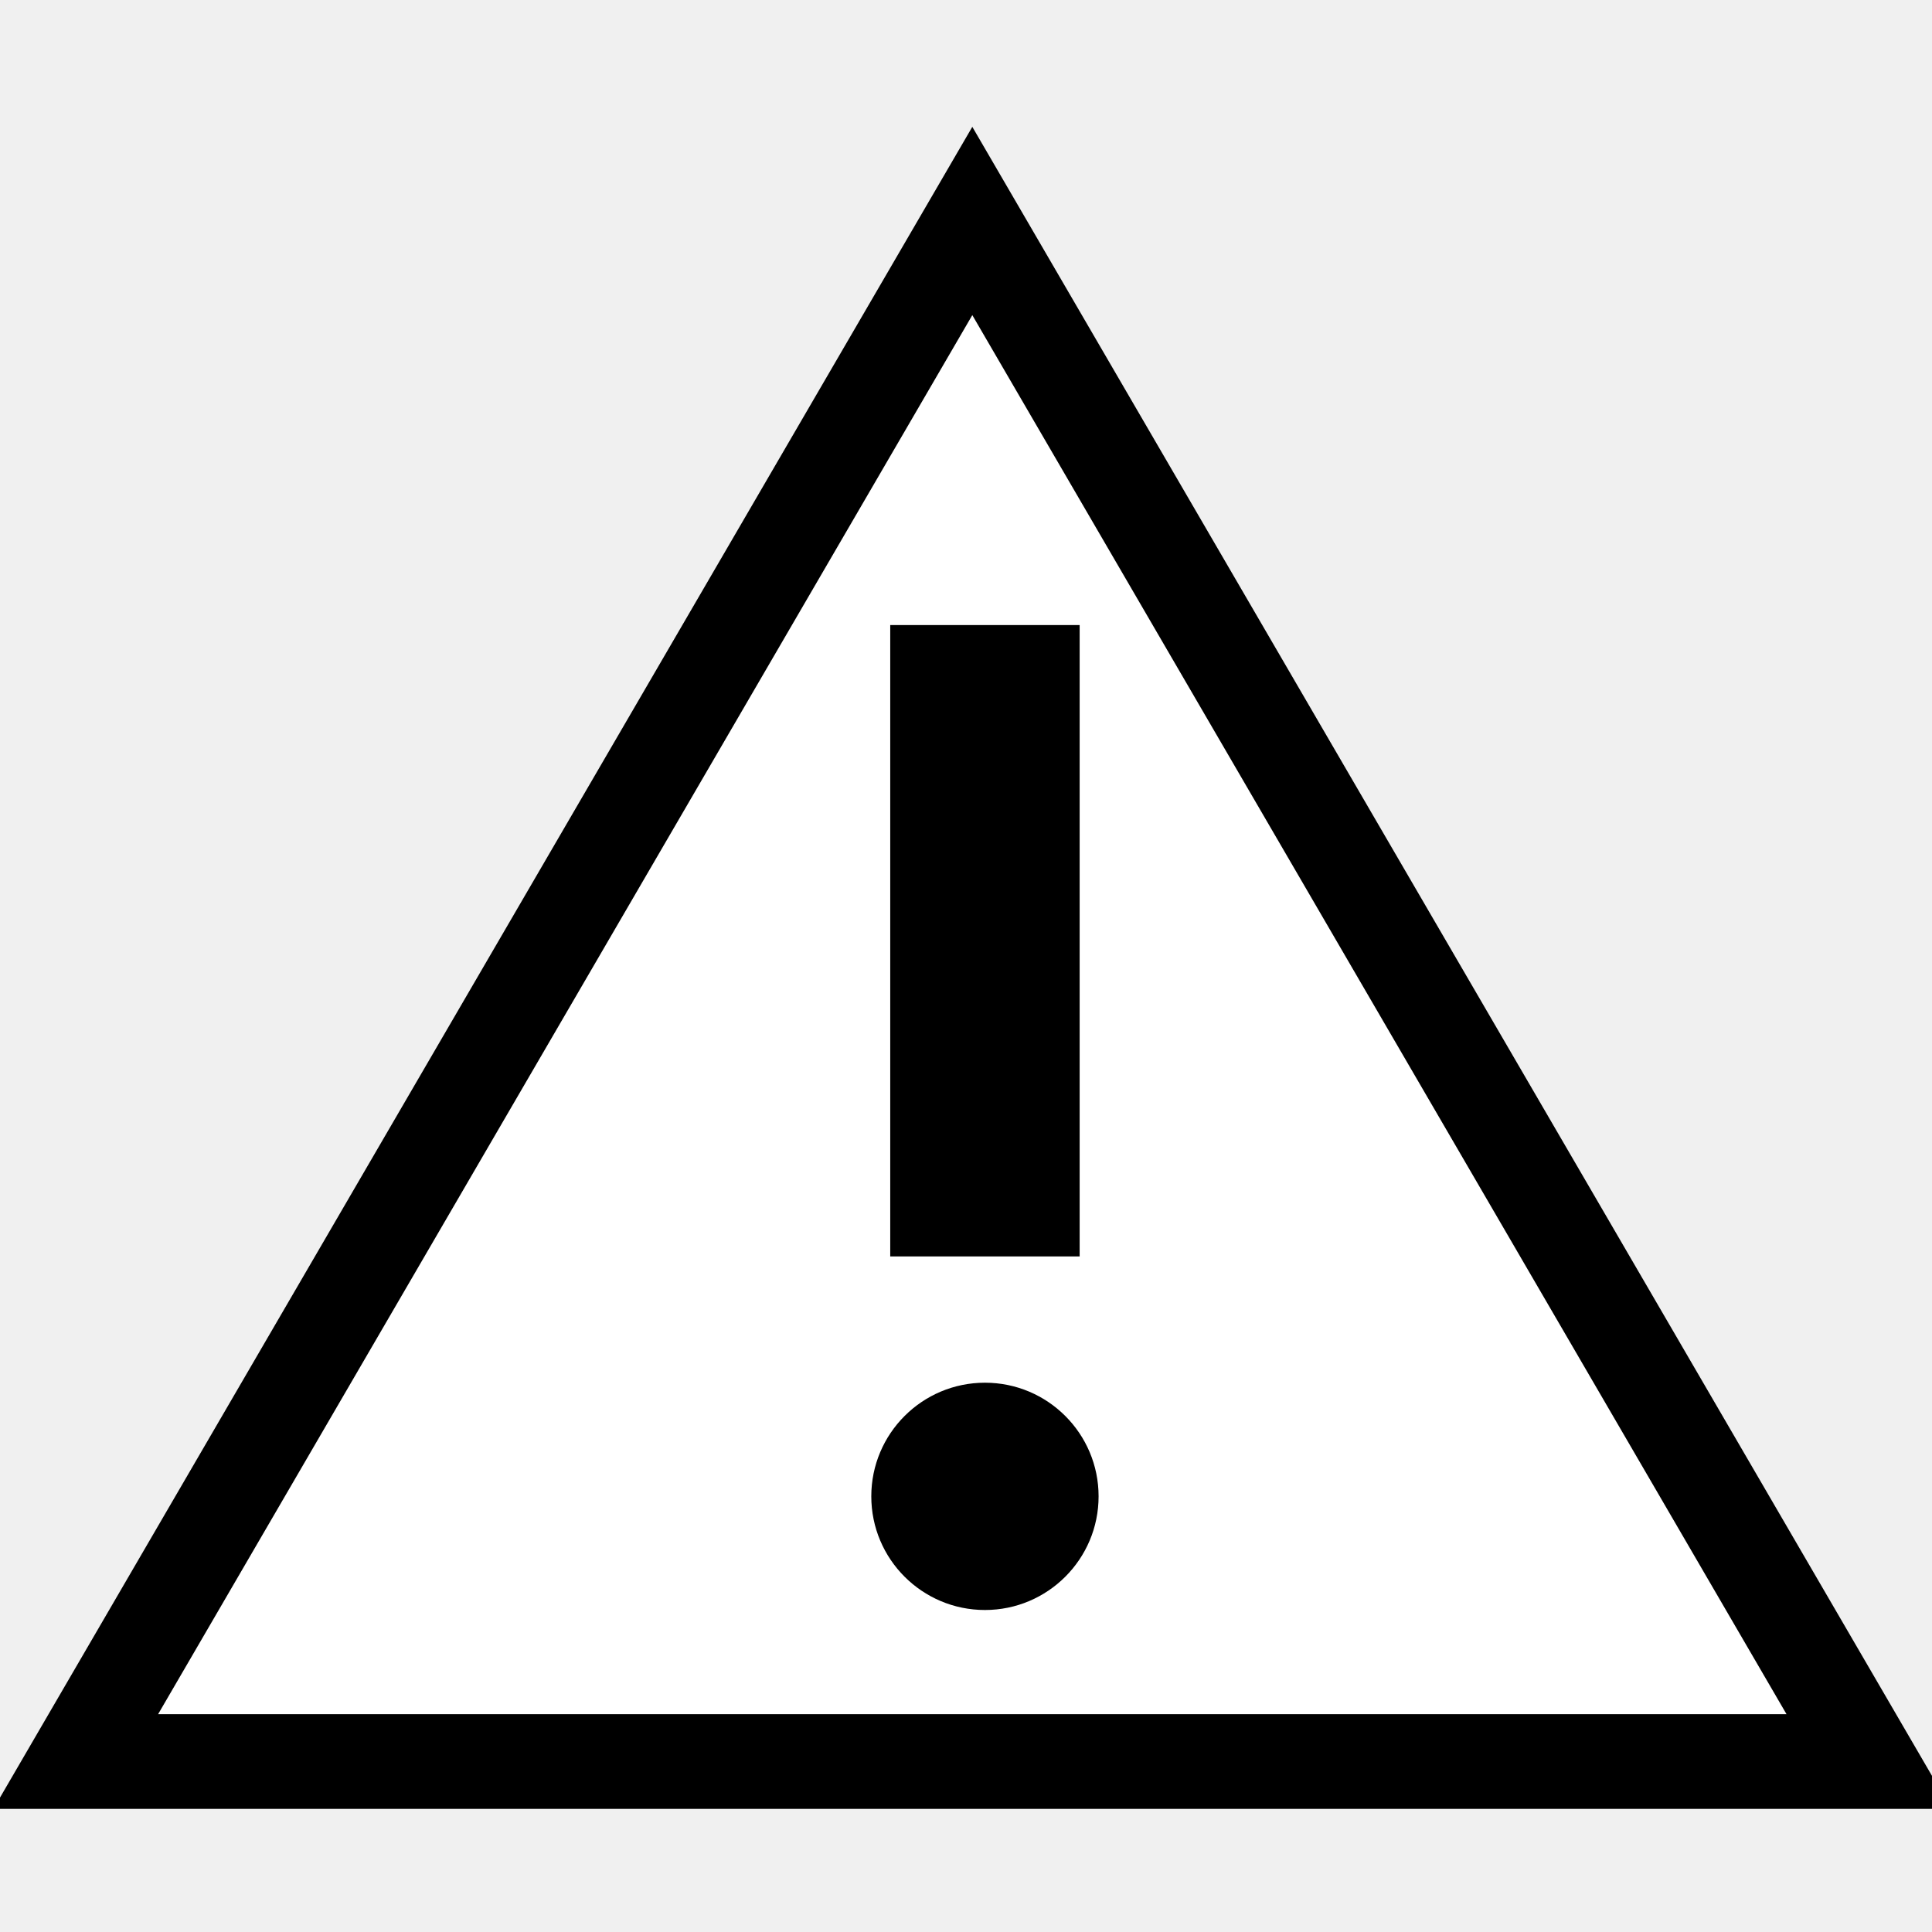
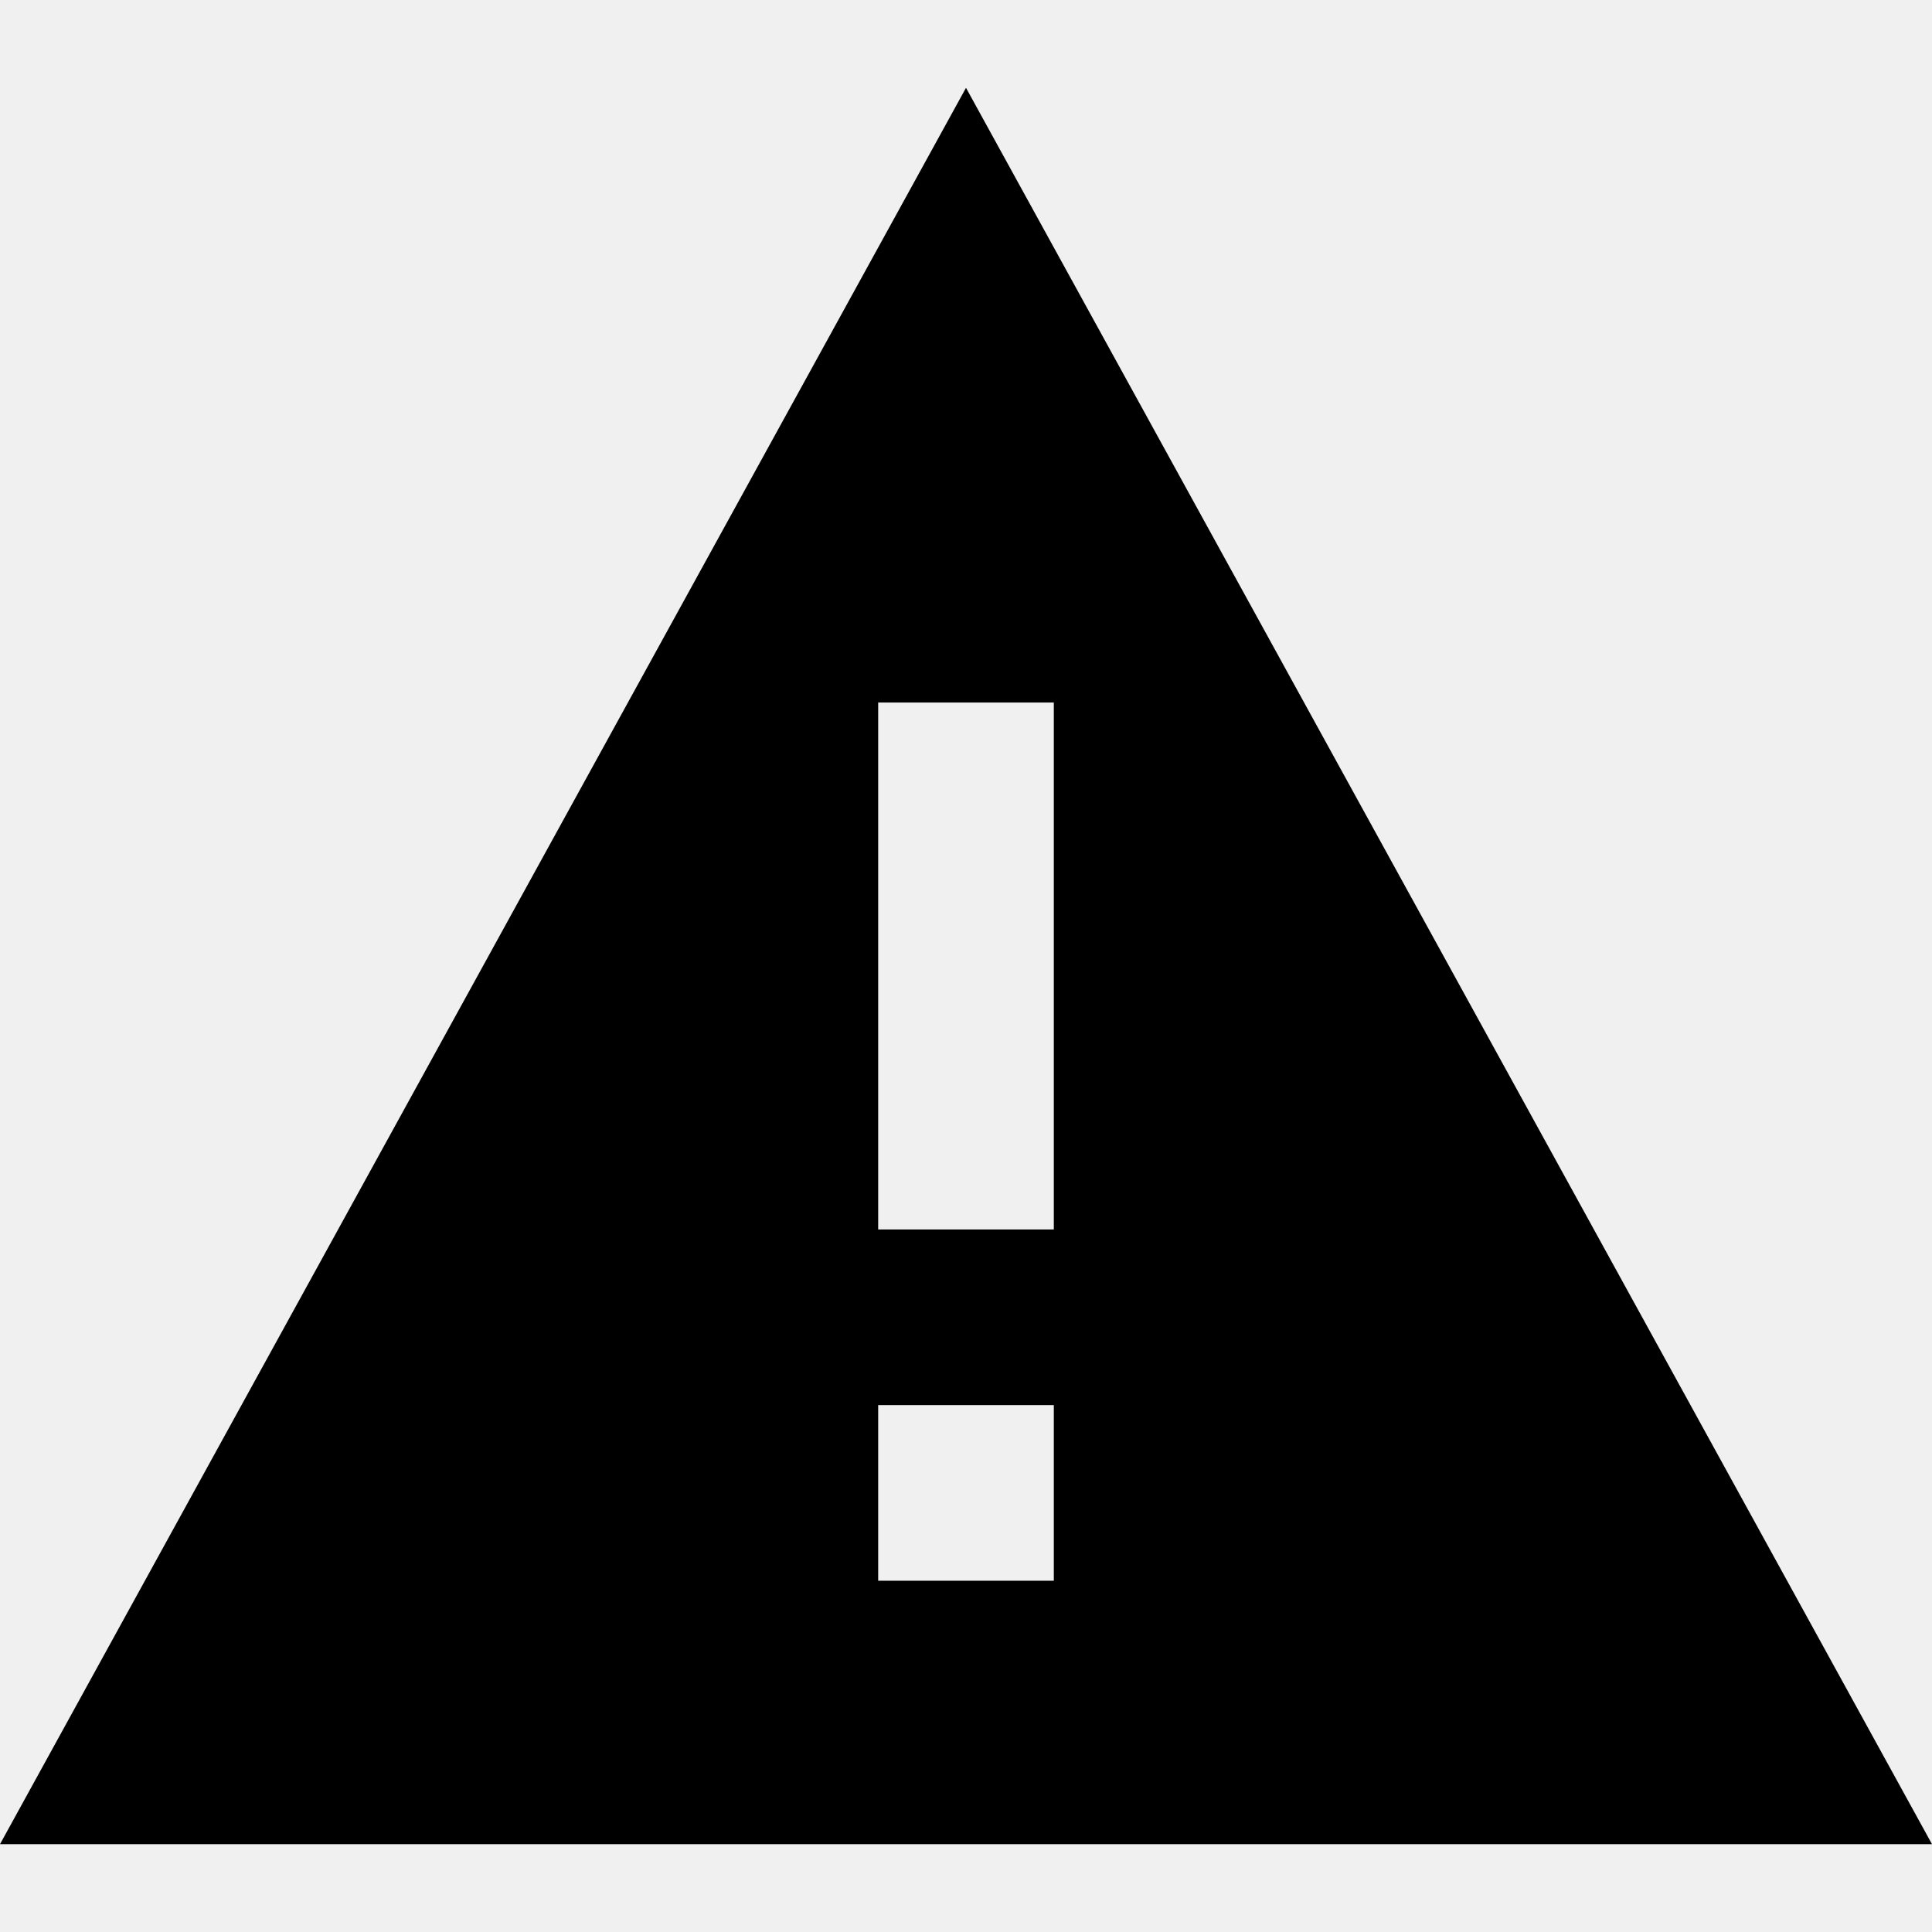
- <svg xmlns="http://www.w3.org/2000/svg" viewBox="0 0 15.3 13.4" aria-labelledby="title" width="1em" height="1em" fill="currentColor">
-   <style type="text/css">
- 	.st0{fill:#FFFFFF;stroke:#000000;stroke-width:0.75;stroke-linecap:round;stroke-miterlimit:10;}
- 	.st1{stroke:#000000;stroke-width:1.5;stroke-miterlimit:10;}
- </style>
-   <polygon class="st0" points="0.6,13 7.7,0.8 14.8,13 " />
-   <line class="st1" x1="7.8" y1="4" x2="7.8" y2="9" />
-   <circle cx="7.8" cy="10.9" r="0.9" />
+ <svg xmlns="http://www.w3.org/2000/svg" viewBox="0 0 22 20" aria-labelledby="title" width="1em" height="1em" fill="currentColor">
+   <path d="m11,0 11,20 -22,0Z m1,7 -2,0 0,6 2,0Z m0,8 -2,0 0,2 2,0Z" />
</svg>
